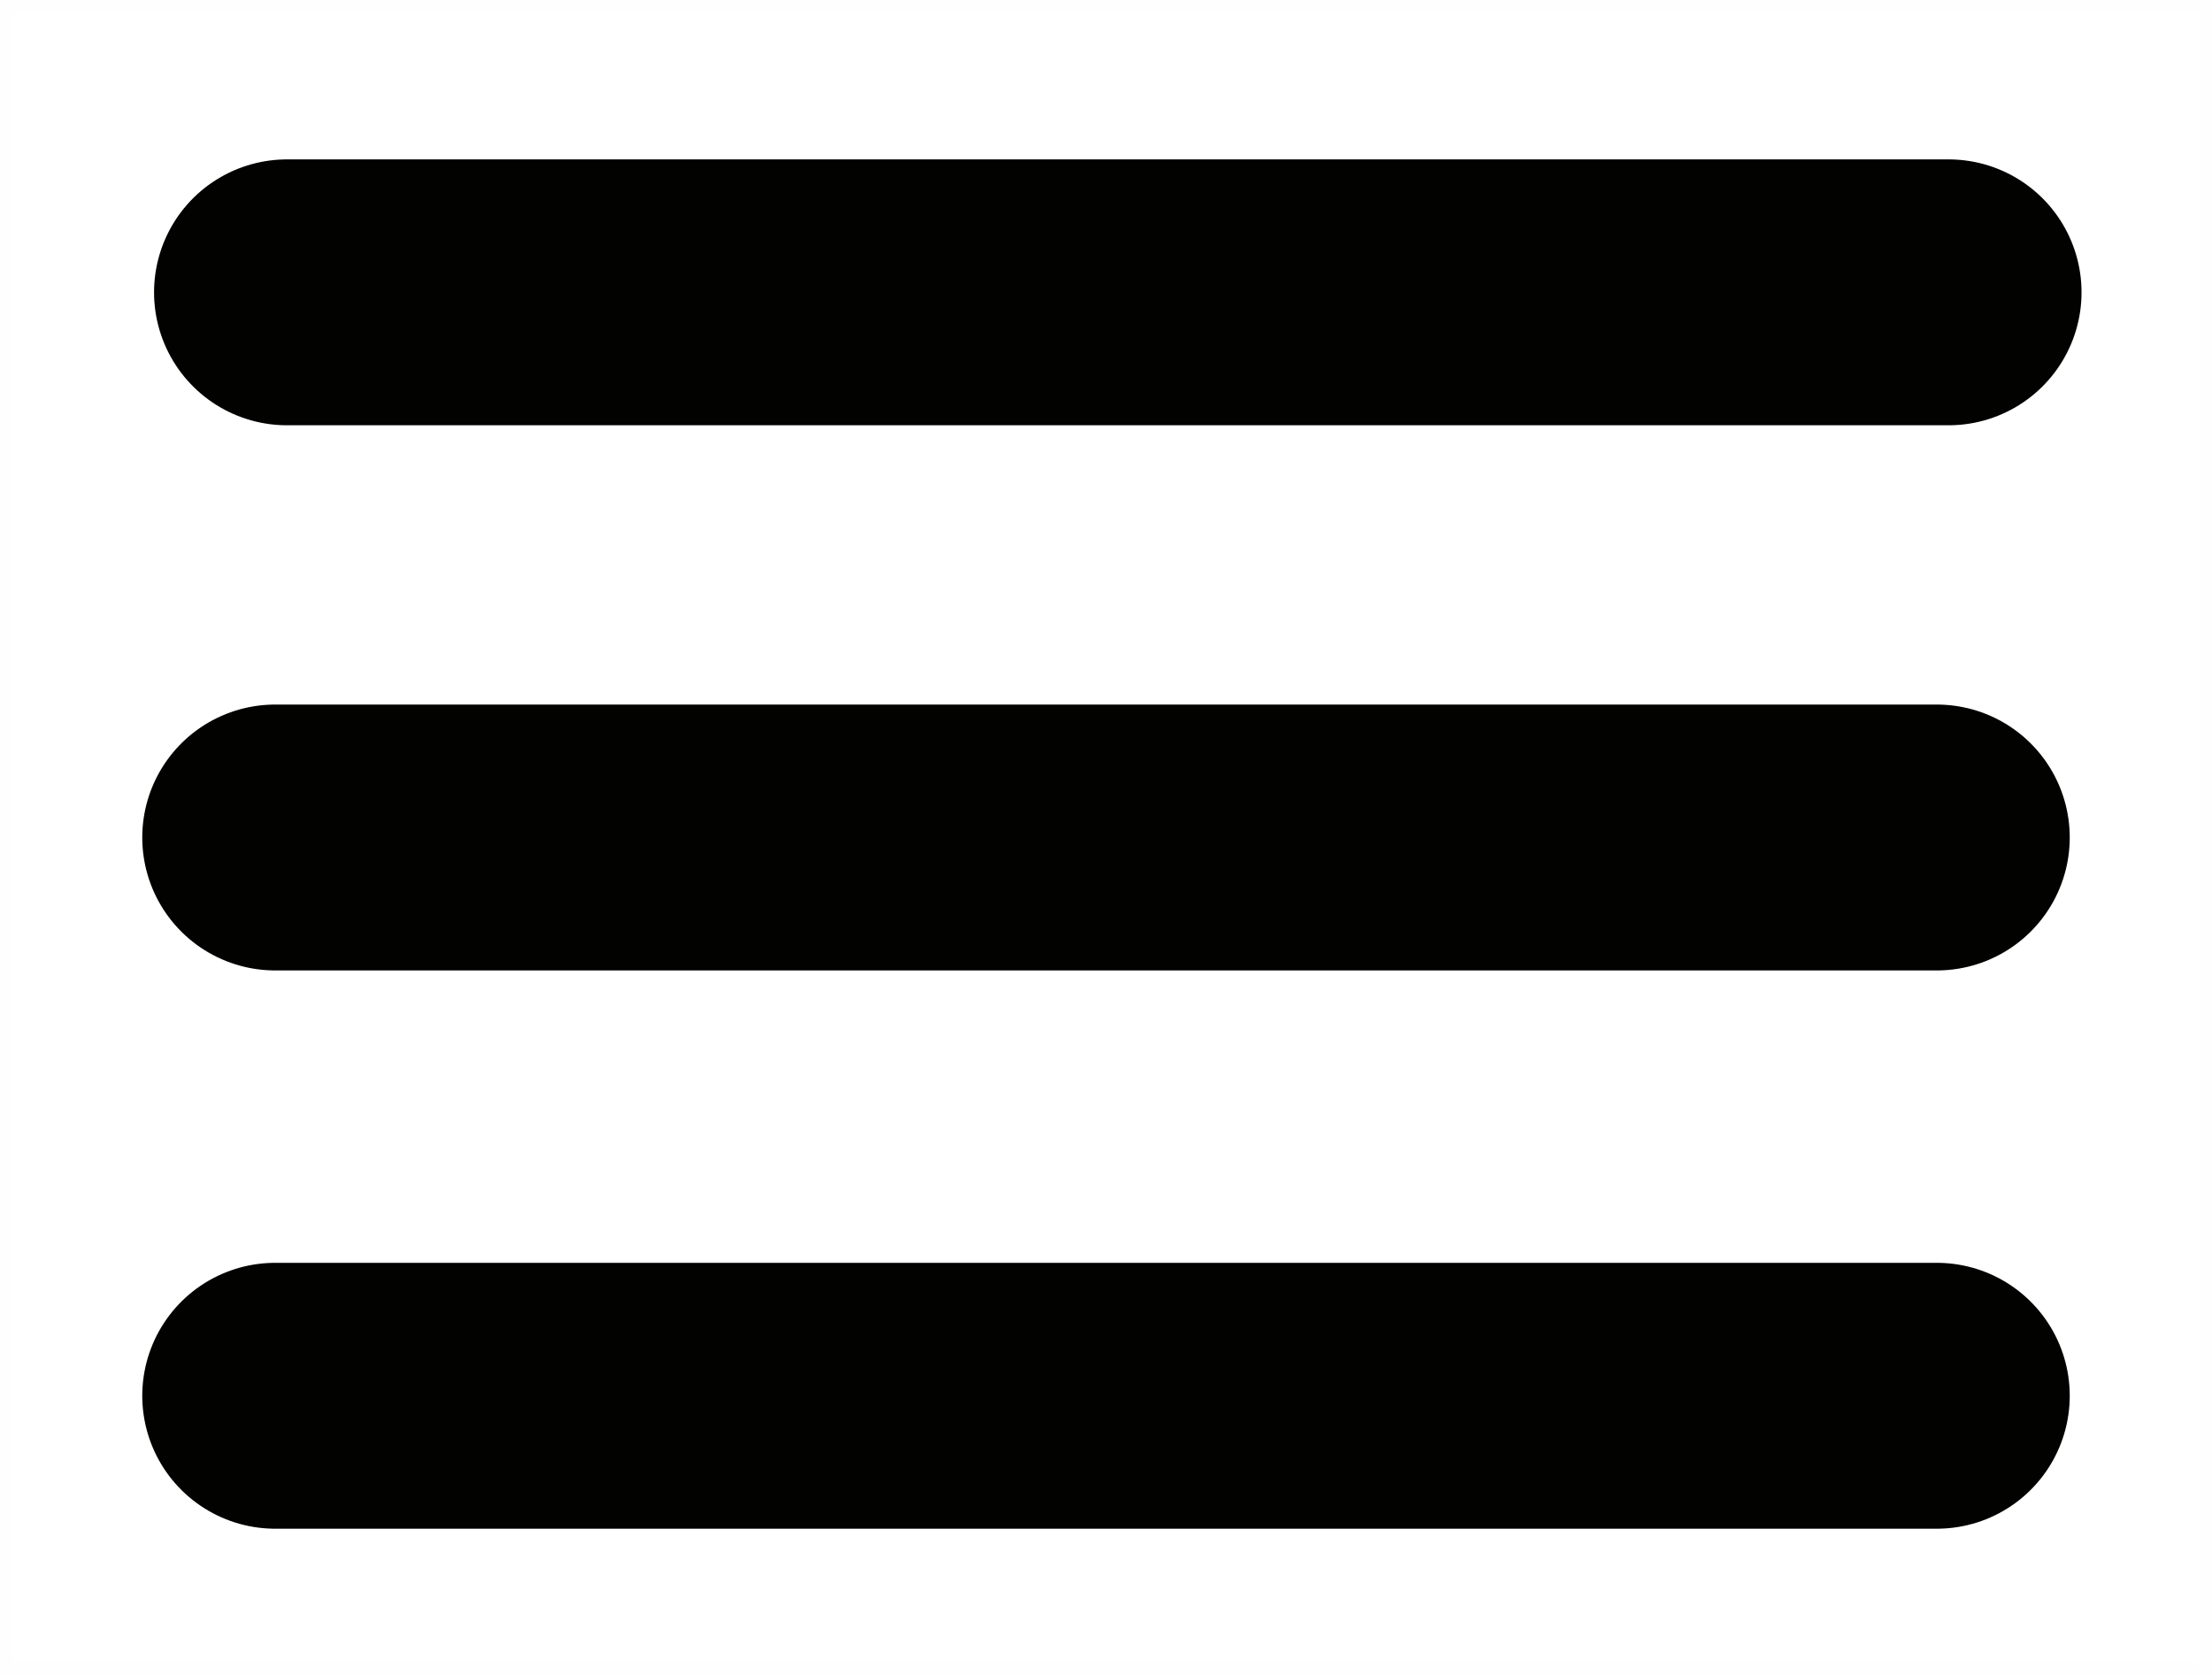
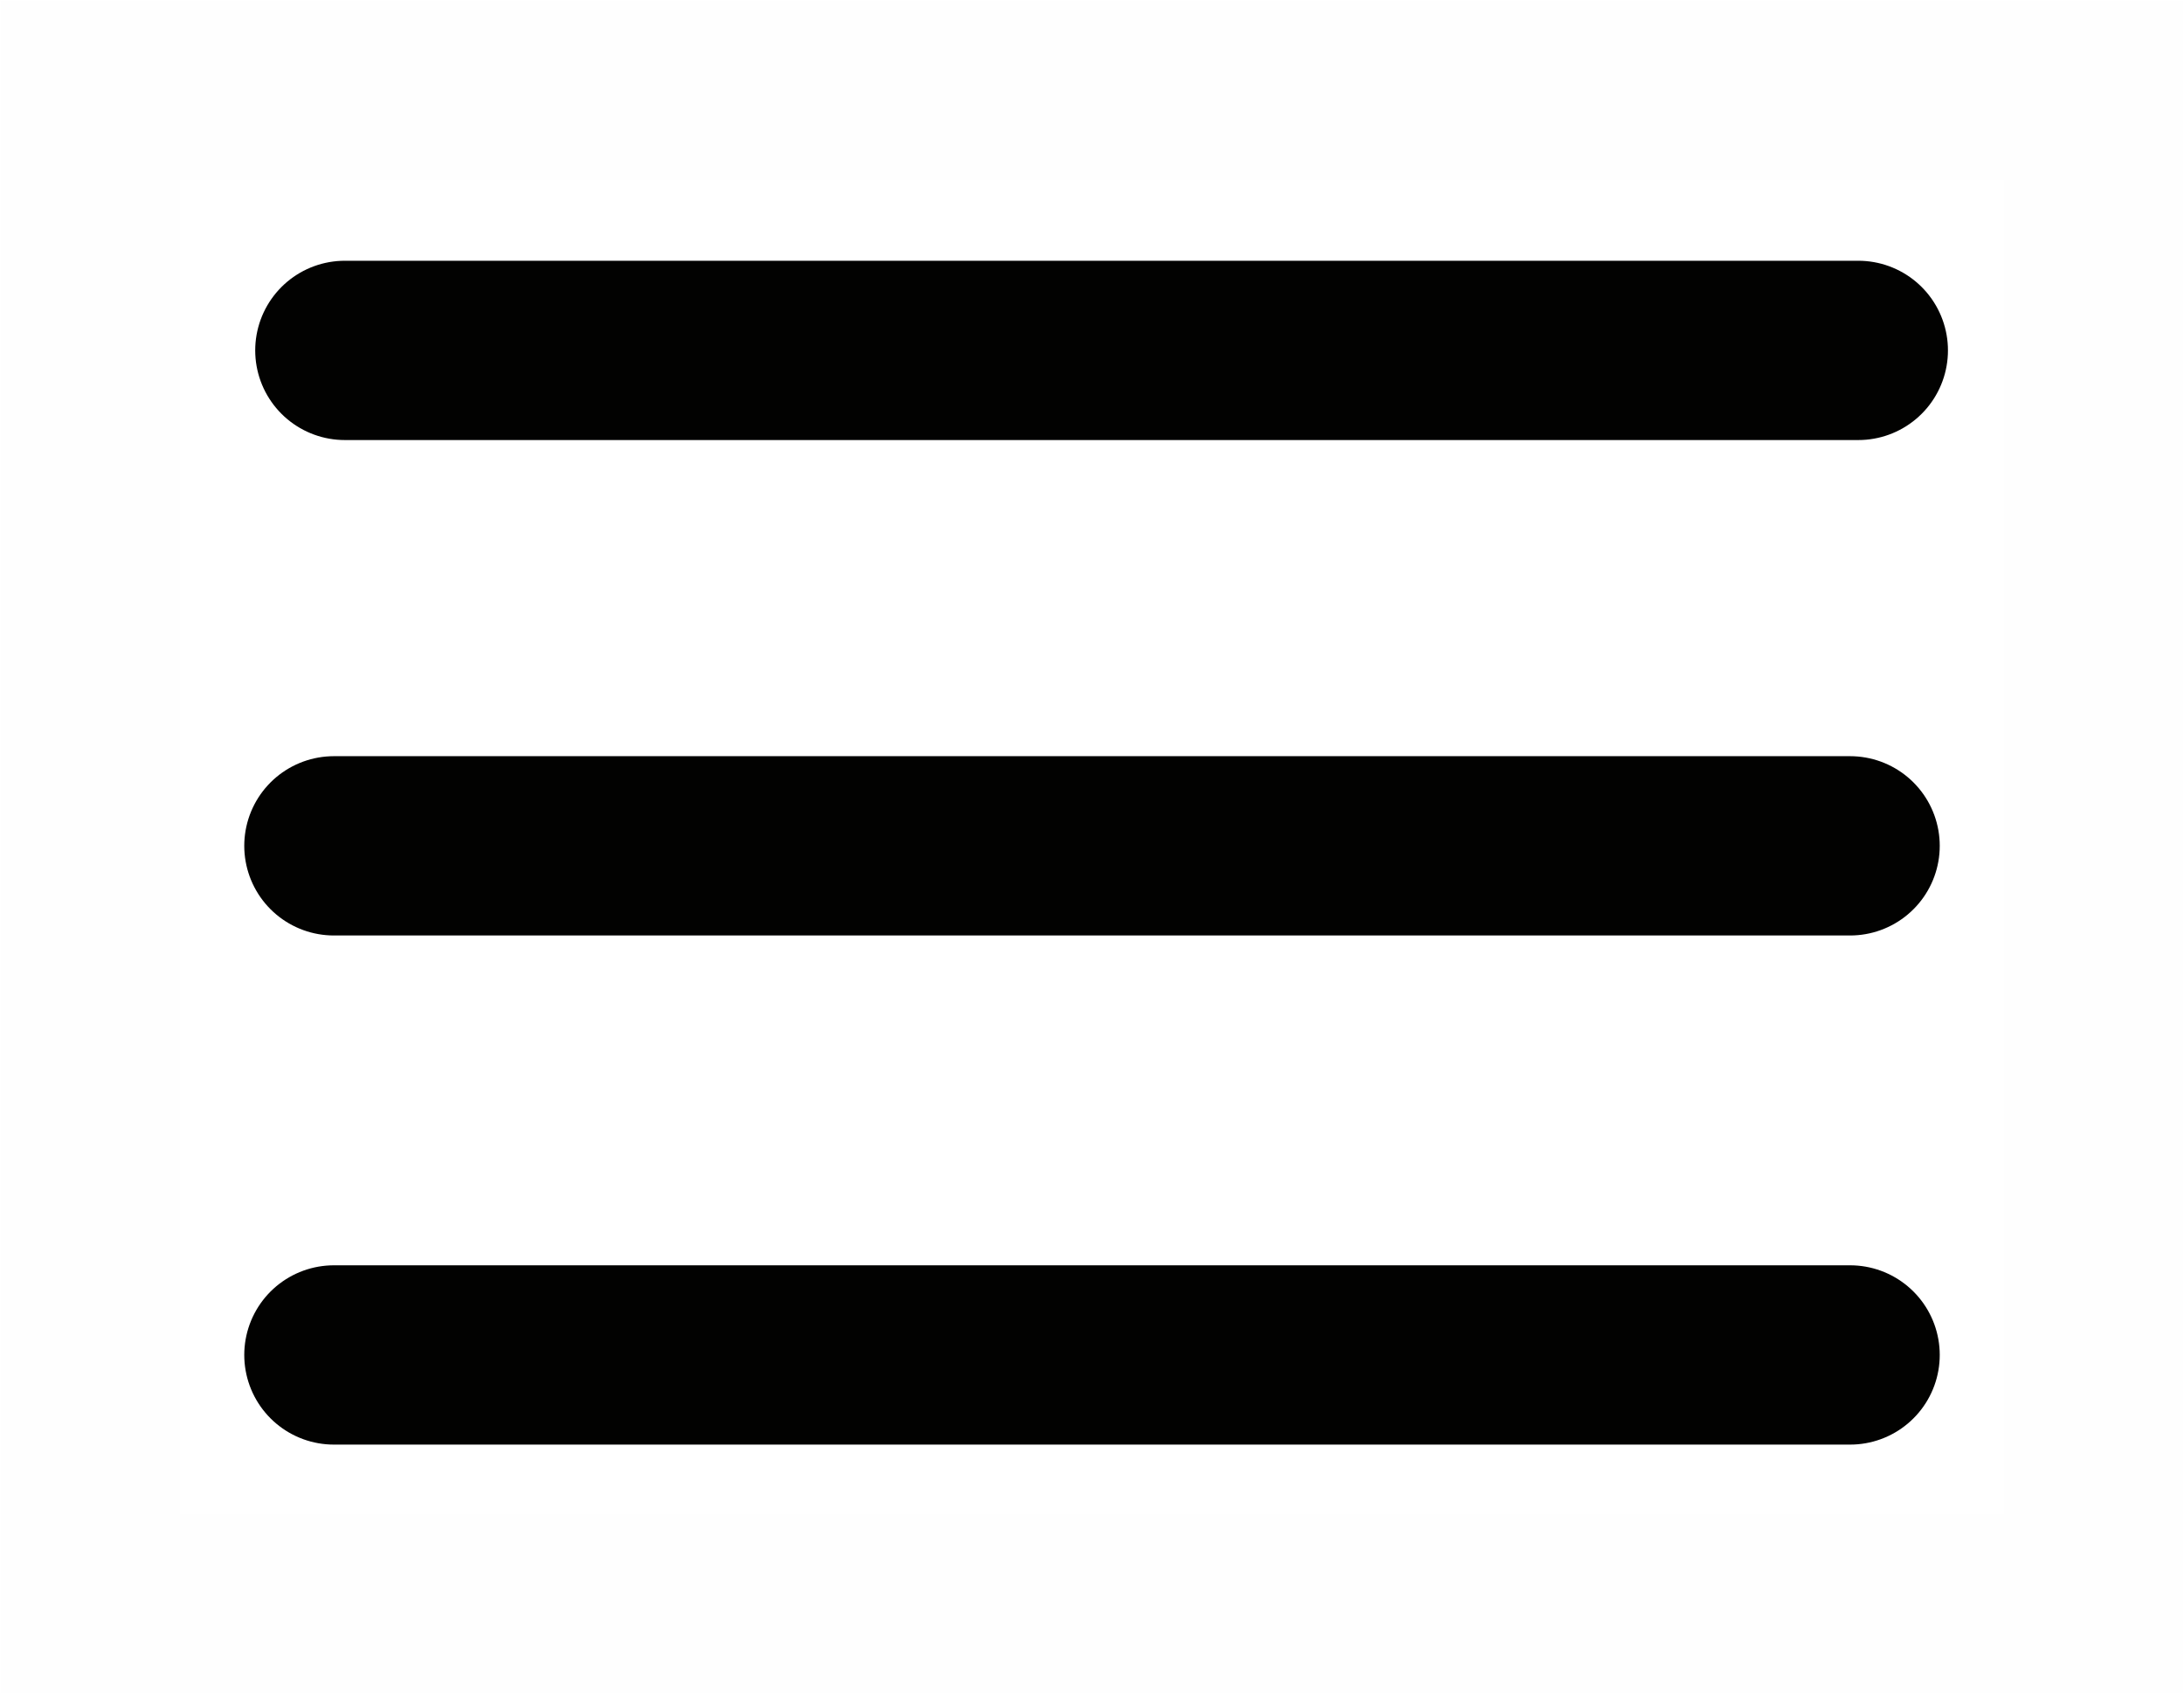
- <svg xmlns="http://www.w3.org/2000/svg" xml:space="preserve" width="33.274mm" height="25.195mm" version="1.1" style="shape-rendering:geometricPrecision; text-rendering:geometricPrecision; image-rendering:optimizeQuality; fill-rule:evenodd; clip-rule:evenodd" viewBox="0 0 1688 1278">
+ <svg xmlns="http://www.w3.org/2000/svg" xml:space="preserve" width="121.788mm" height="94.474mm" version="1.1" style="shape-rendering:geometricPrecision; text-rendering:geometricPrecision; image-rendering:optimizeQuality; fill-rule:evenodd; clip-rule:evenodd" viewBox="0 0 798 619">
  <defs>
    <style type="text/css">
   
-     .str0 {stroke:#FEFEFE;stroke-width:10.144;stroke-linecap:round}
-     .str1 {stroke:#020201;stroke-width:202.888;stroke-linecap:round;stroke-linejoin:round}
+     .str0 {stroke:#FEFEFE;stroke-width:65.503;stroke-linecap:round}
+     .str1 {stroke:#020201;stroke-width:65.503;stroke-linecap:round;stroke-linejoin:round}
    .fil0 {fill:none}
   
  </style>
  </defs>
  <g id="Layer_x0020_1">
-     <rect class="fil0 str0" x="5" y="5" width="1678" height="1268" />
-     <line class="fil0 str1" x1="219" y1="223" x2="1487" y2="223" />
-     <line class="fil0 str1" x1="210" y1="639" x2="1478" y2="639" />
-     <line class="fil0 str1" x1="210" y1="1065" x2="1478" y2="1065" />
+     <g id="_1842734834272">
+       <rect class="fil0 str0" x="33" y="33" width="732" height="553" />
+       <line class="fil0 str1" x1="126" y1="128" x2="679" y2="128" />
+       <line class="fil0 str1" x1="122" y1="309" x2="676" y2="309" />
+       <line class="fil0 str1" x1="122" y1="495" x2="676" y2="495" />
+     </g>
  </g>
</svg>
